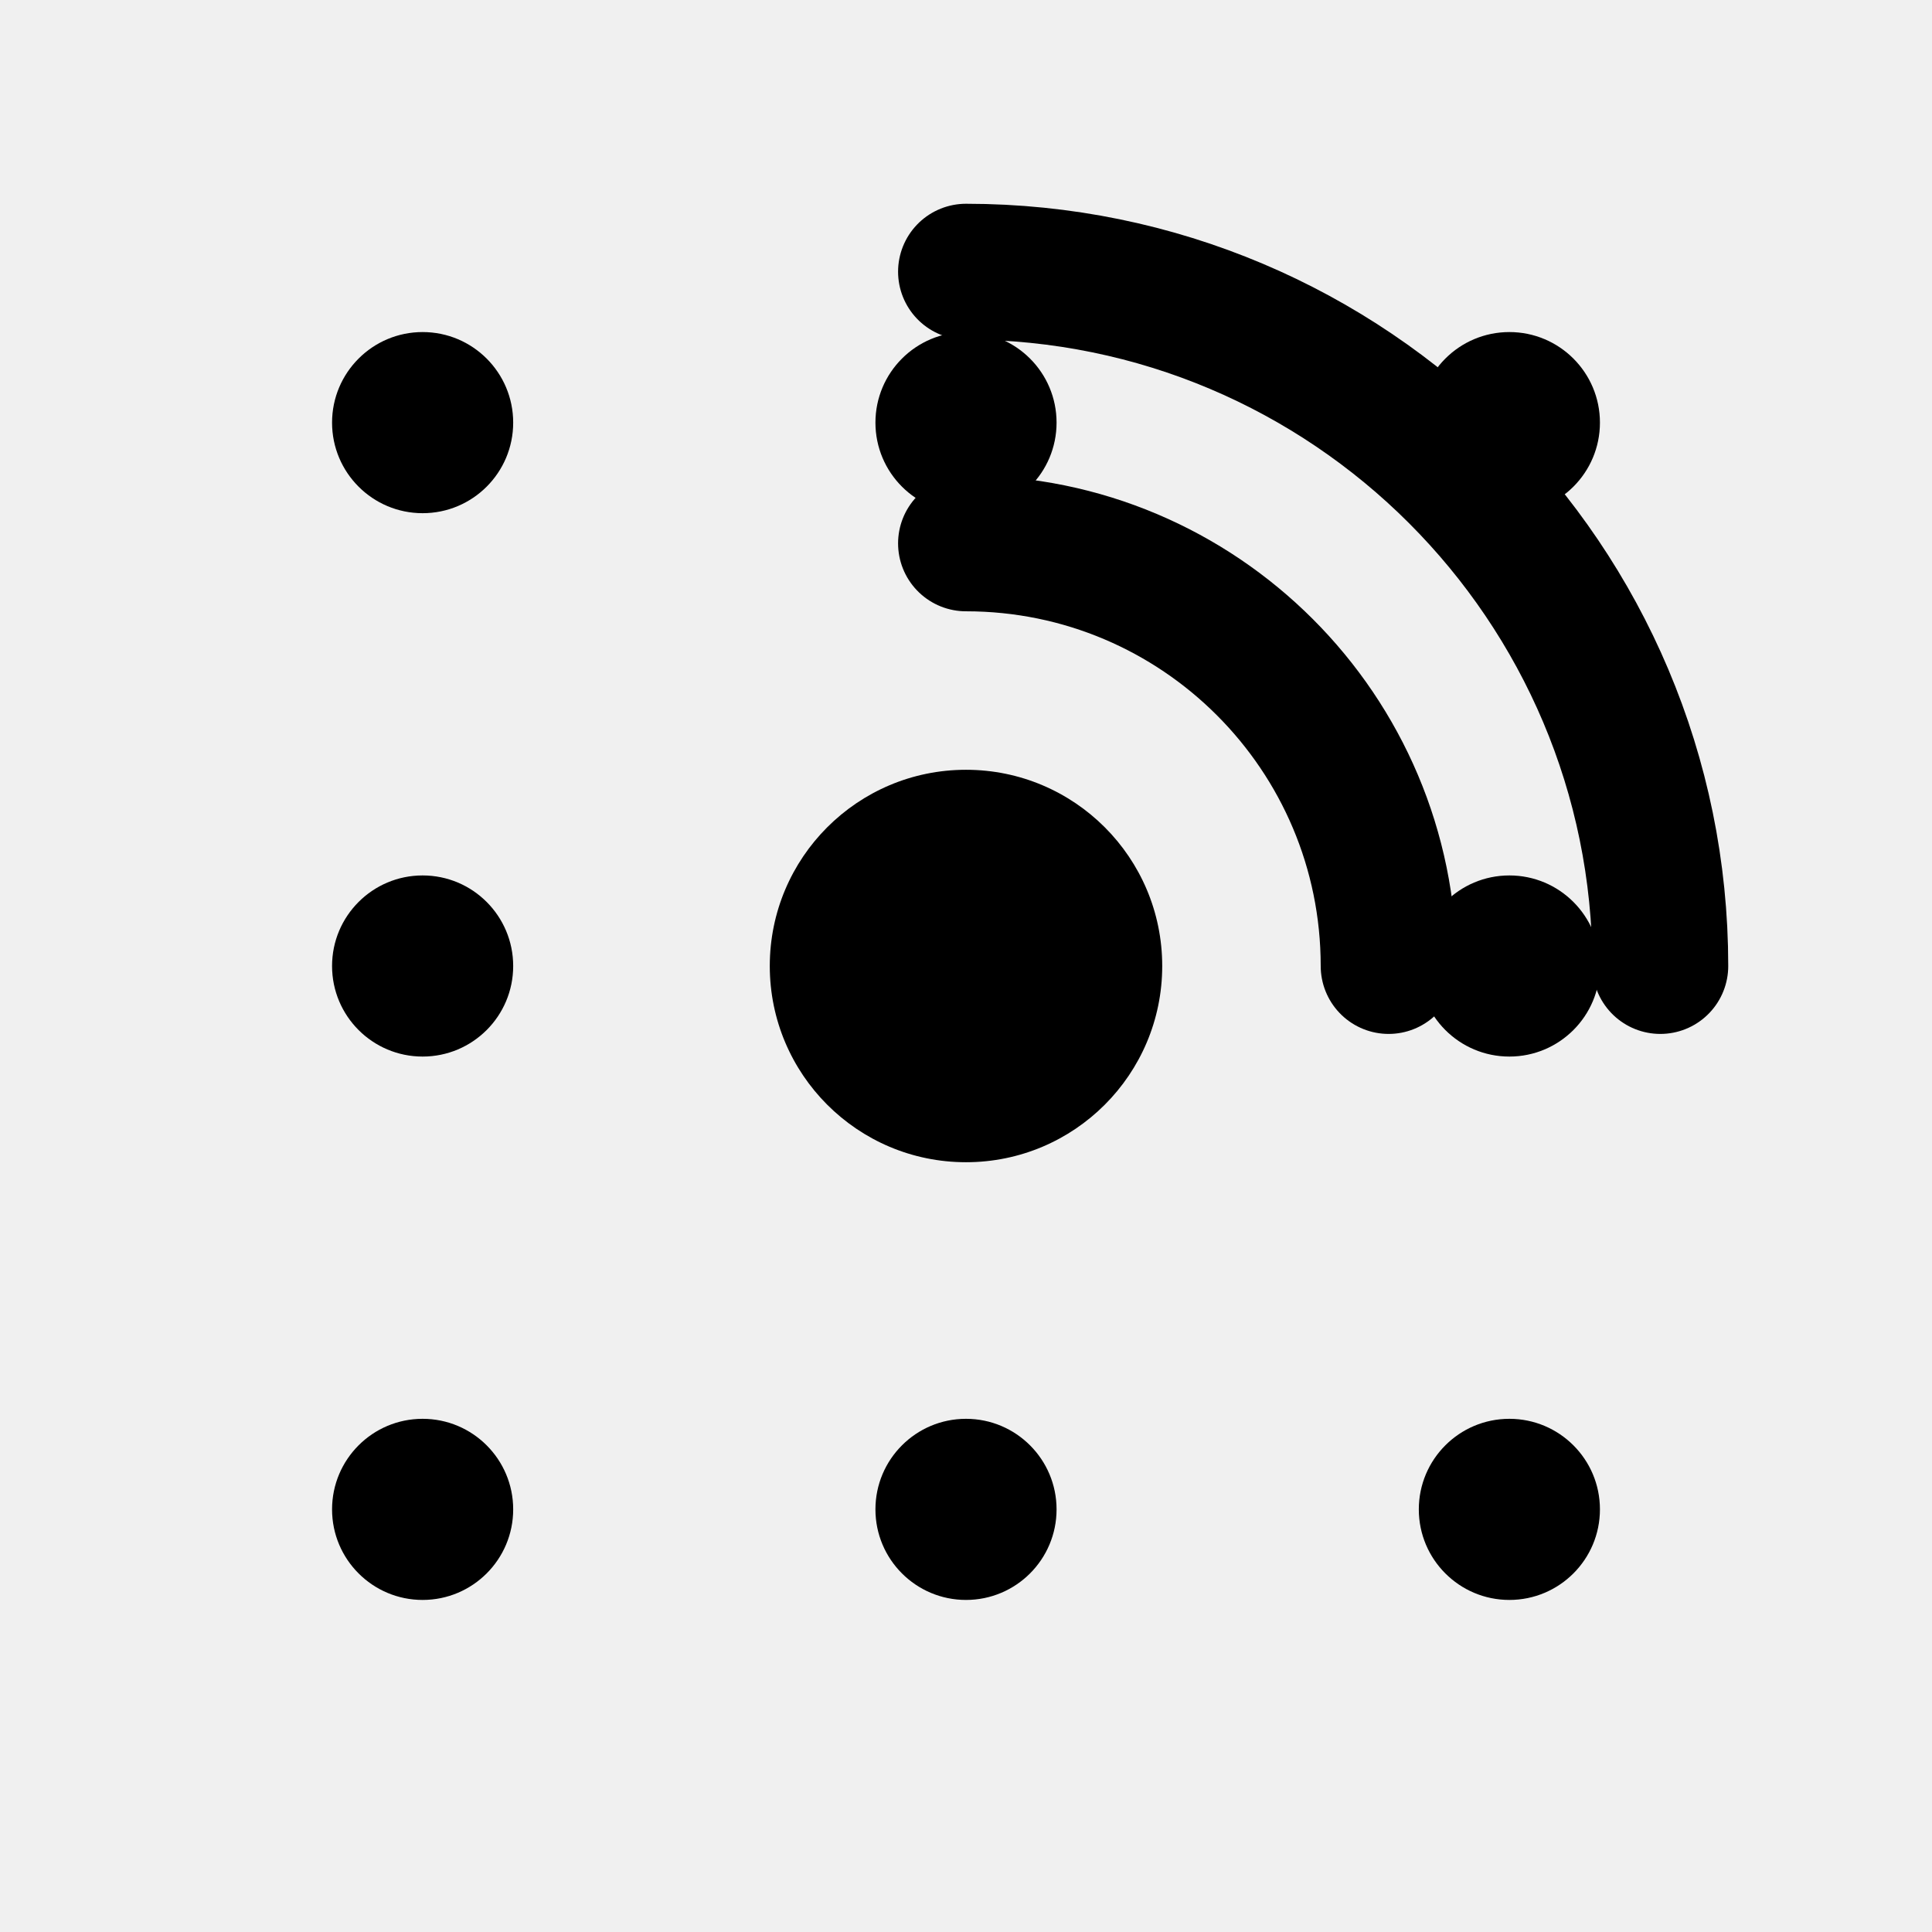
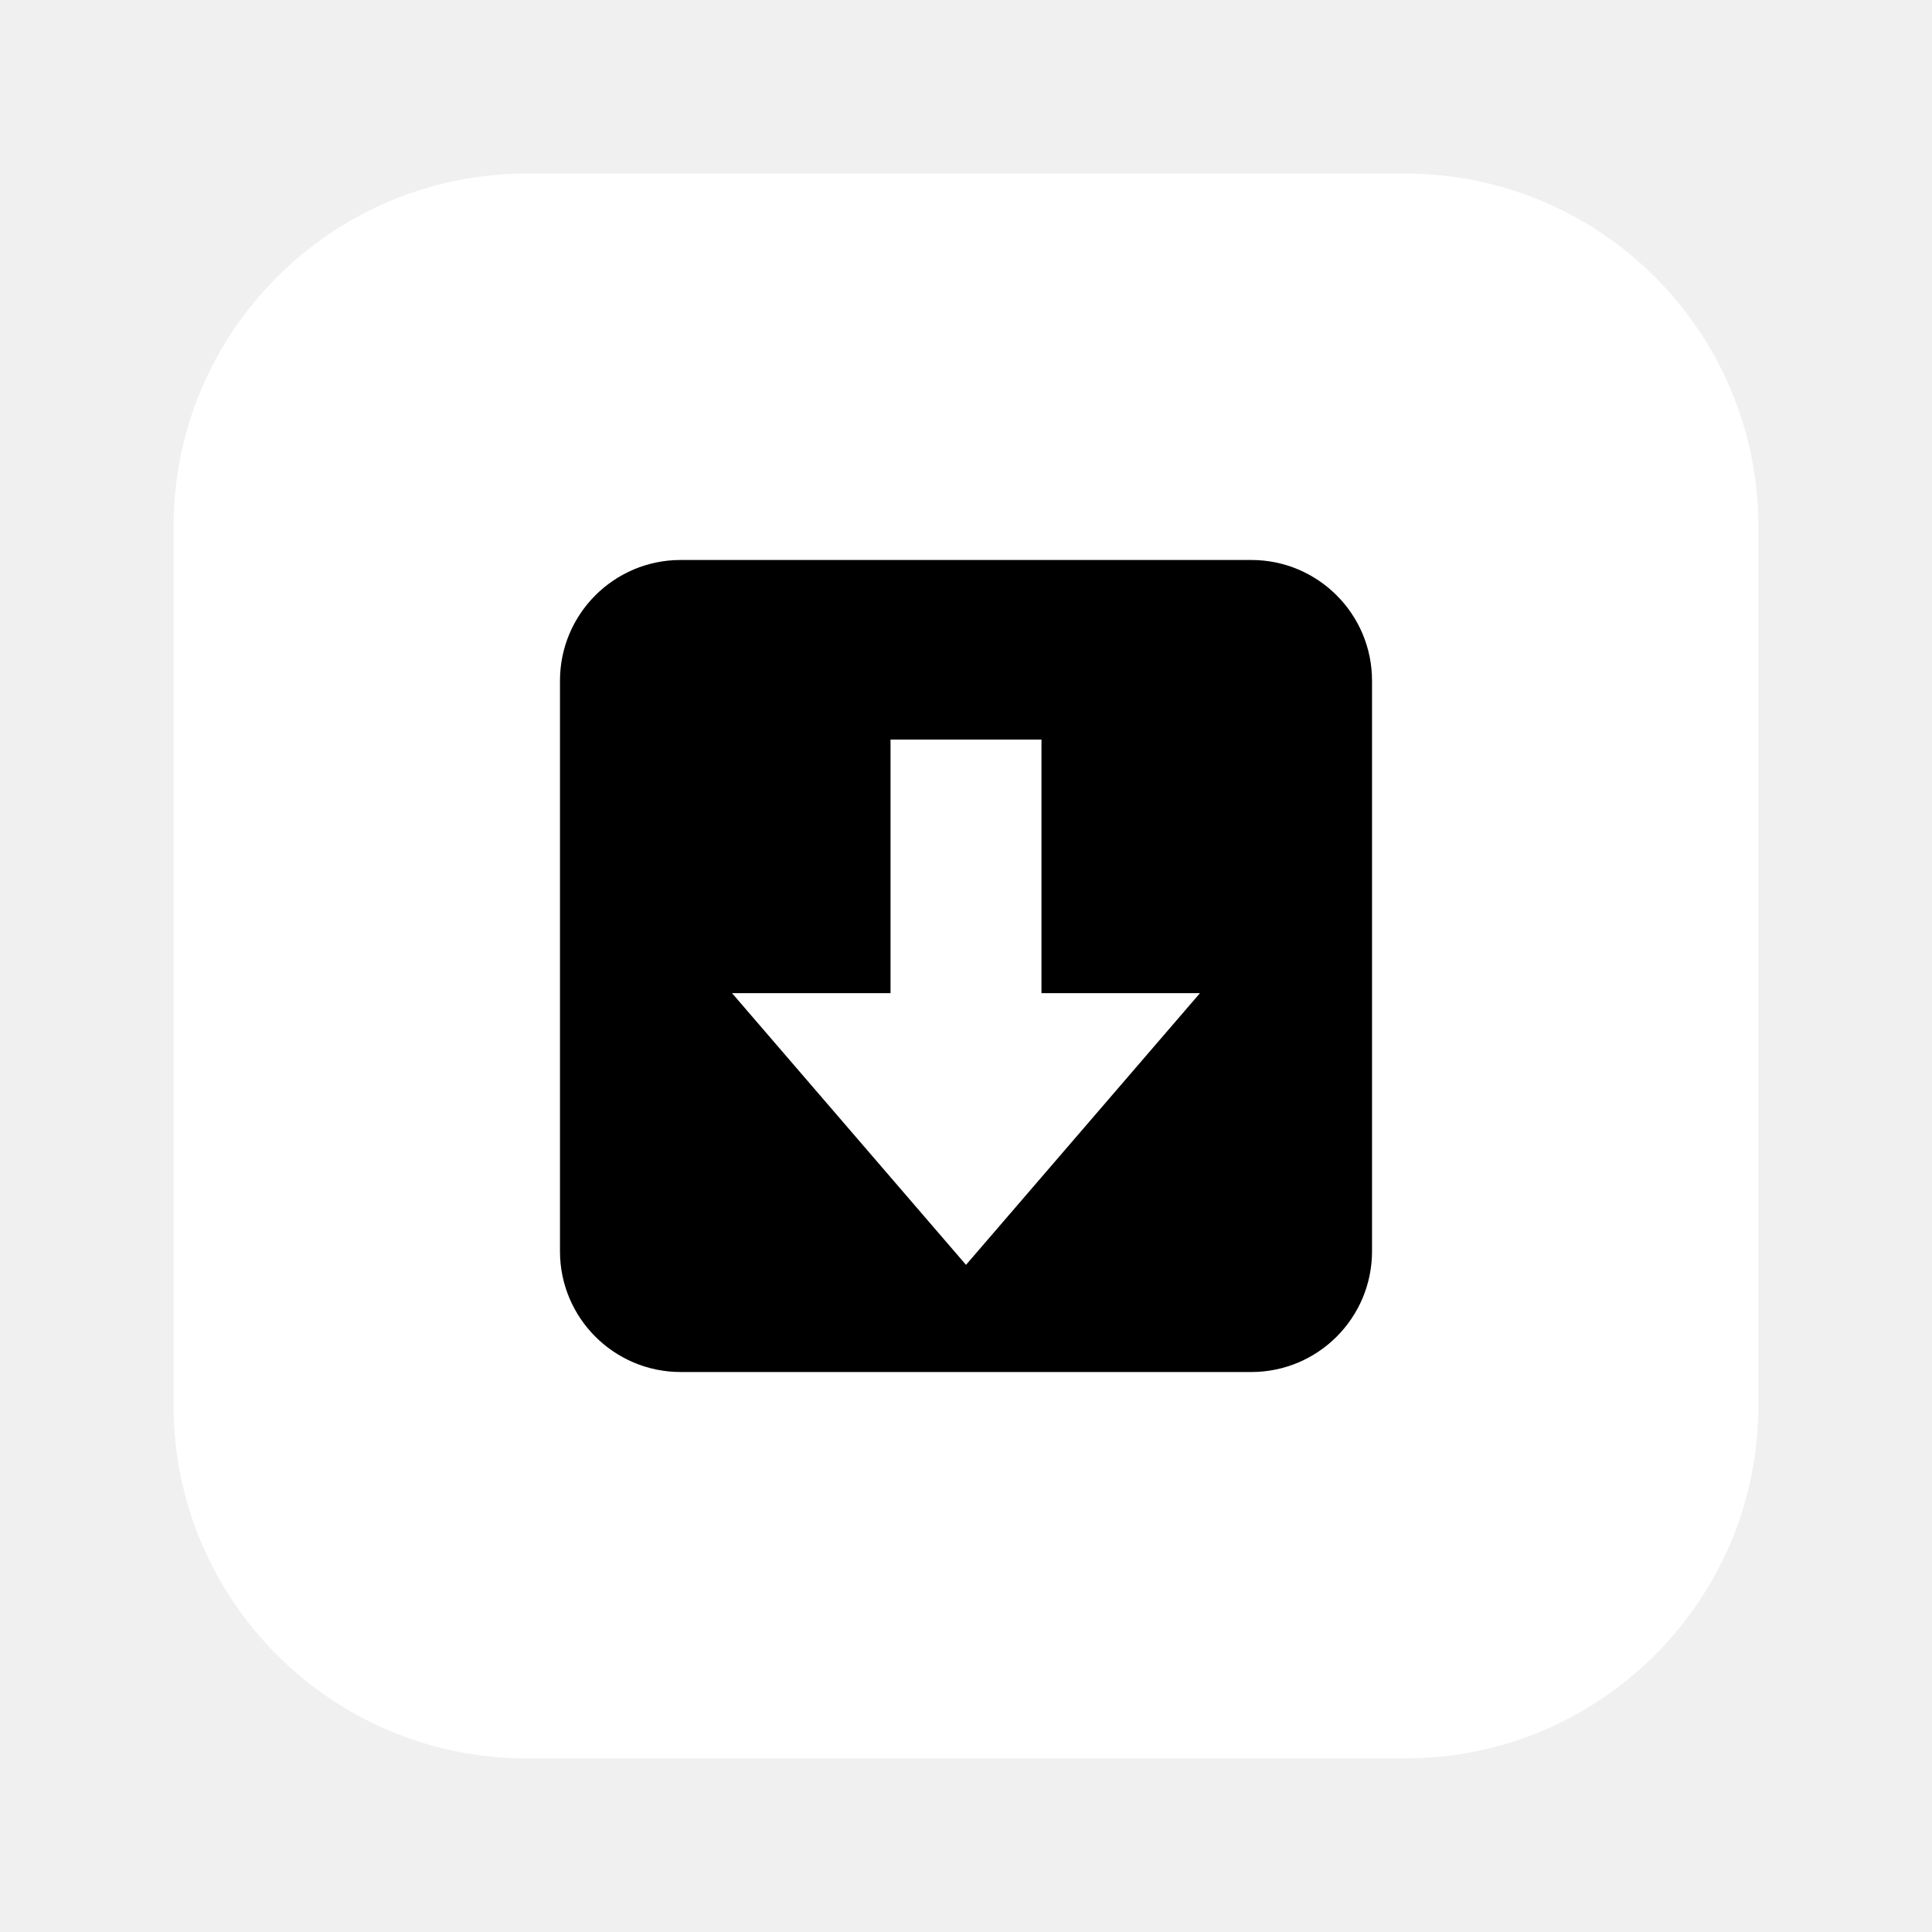
<svg xmlns="http://www.w3.org/2000/svg" viewBox="0 0 64 64">
-   <circle cx="14" cy="14" r="3" fill="#000000" />
-   <circle cx="14" cy="32" r="3" fill="#000000" />
-   <circle cx="14" cy="50" r="3" fill="#000000" />
-   <circle cx="32" cy="14" r="3" fill="#000000" />
-   <circle cx="32" cy="50" r="3" fill="#000000" />
-   <circle cx="50" cy="14" r="3" fill="#000000" />
-   <circle cx="50" cy="32" r="3" fill="#000000" />
-   <circle cx="50" cy="50" r="3" fill="#000000" />
-   <path d="M32 18 A14 14 0 0 1 46 32" fill="none" stroke="#000000" stroke-width="4.5" stroke-linecap="round" />
-   <path d="M32 9 A23 23 0 0 1 55 32" fill="none" stroke="#000000" stroke-width="4.5" stroke-linecap="round" />
-   <circle cx="32" cy="32" r="6.5" fill="#000000" />
+   <rect x="5.75" y="5.75" width="52.5" height="52.5" rx="11.7" fill="#FFFFFF" />
+   <rect x="18.55" y="18.55" width="26.9" height="26.9" rx="4" fill="#000000" />
+   <path d="M29.5 24.5 H34.5 V32.9 H39.75 L32 41.9 L24.25 32.9 H29.5 Z" fill="#FFFFFF" />
</svg>
